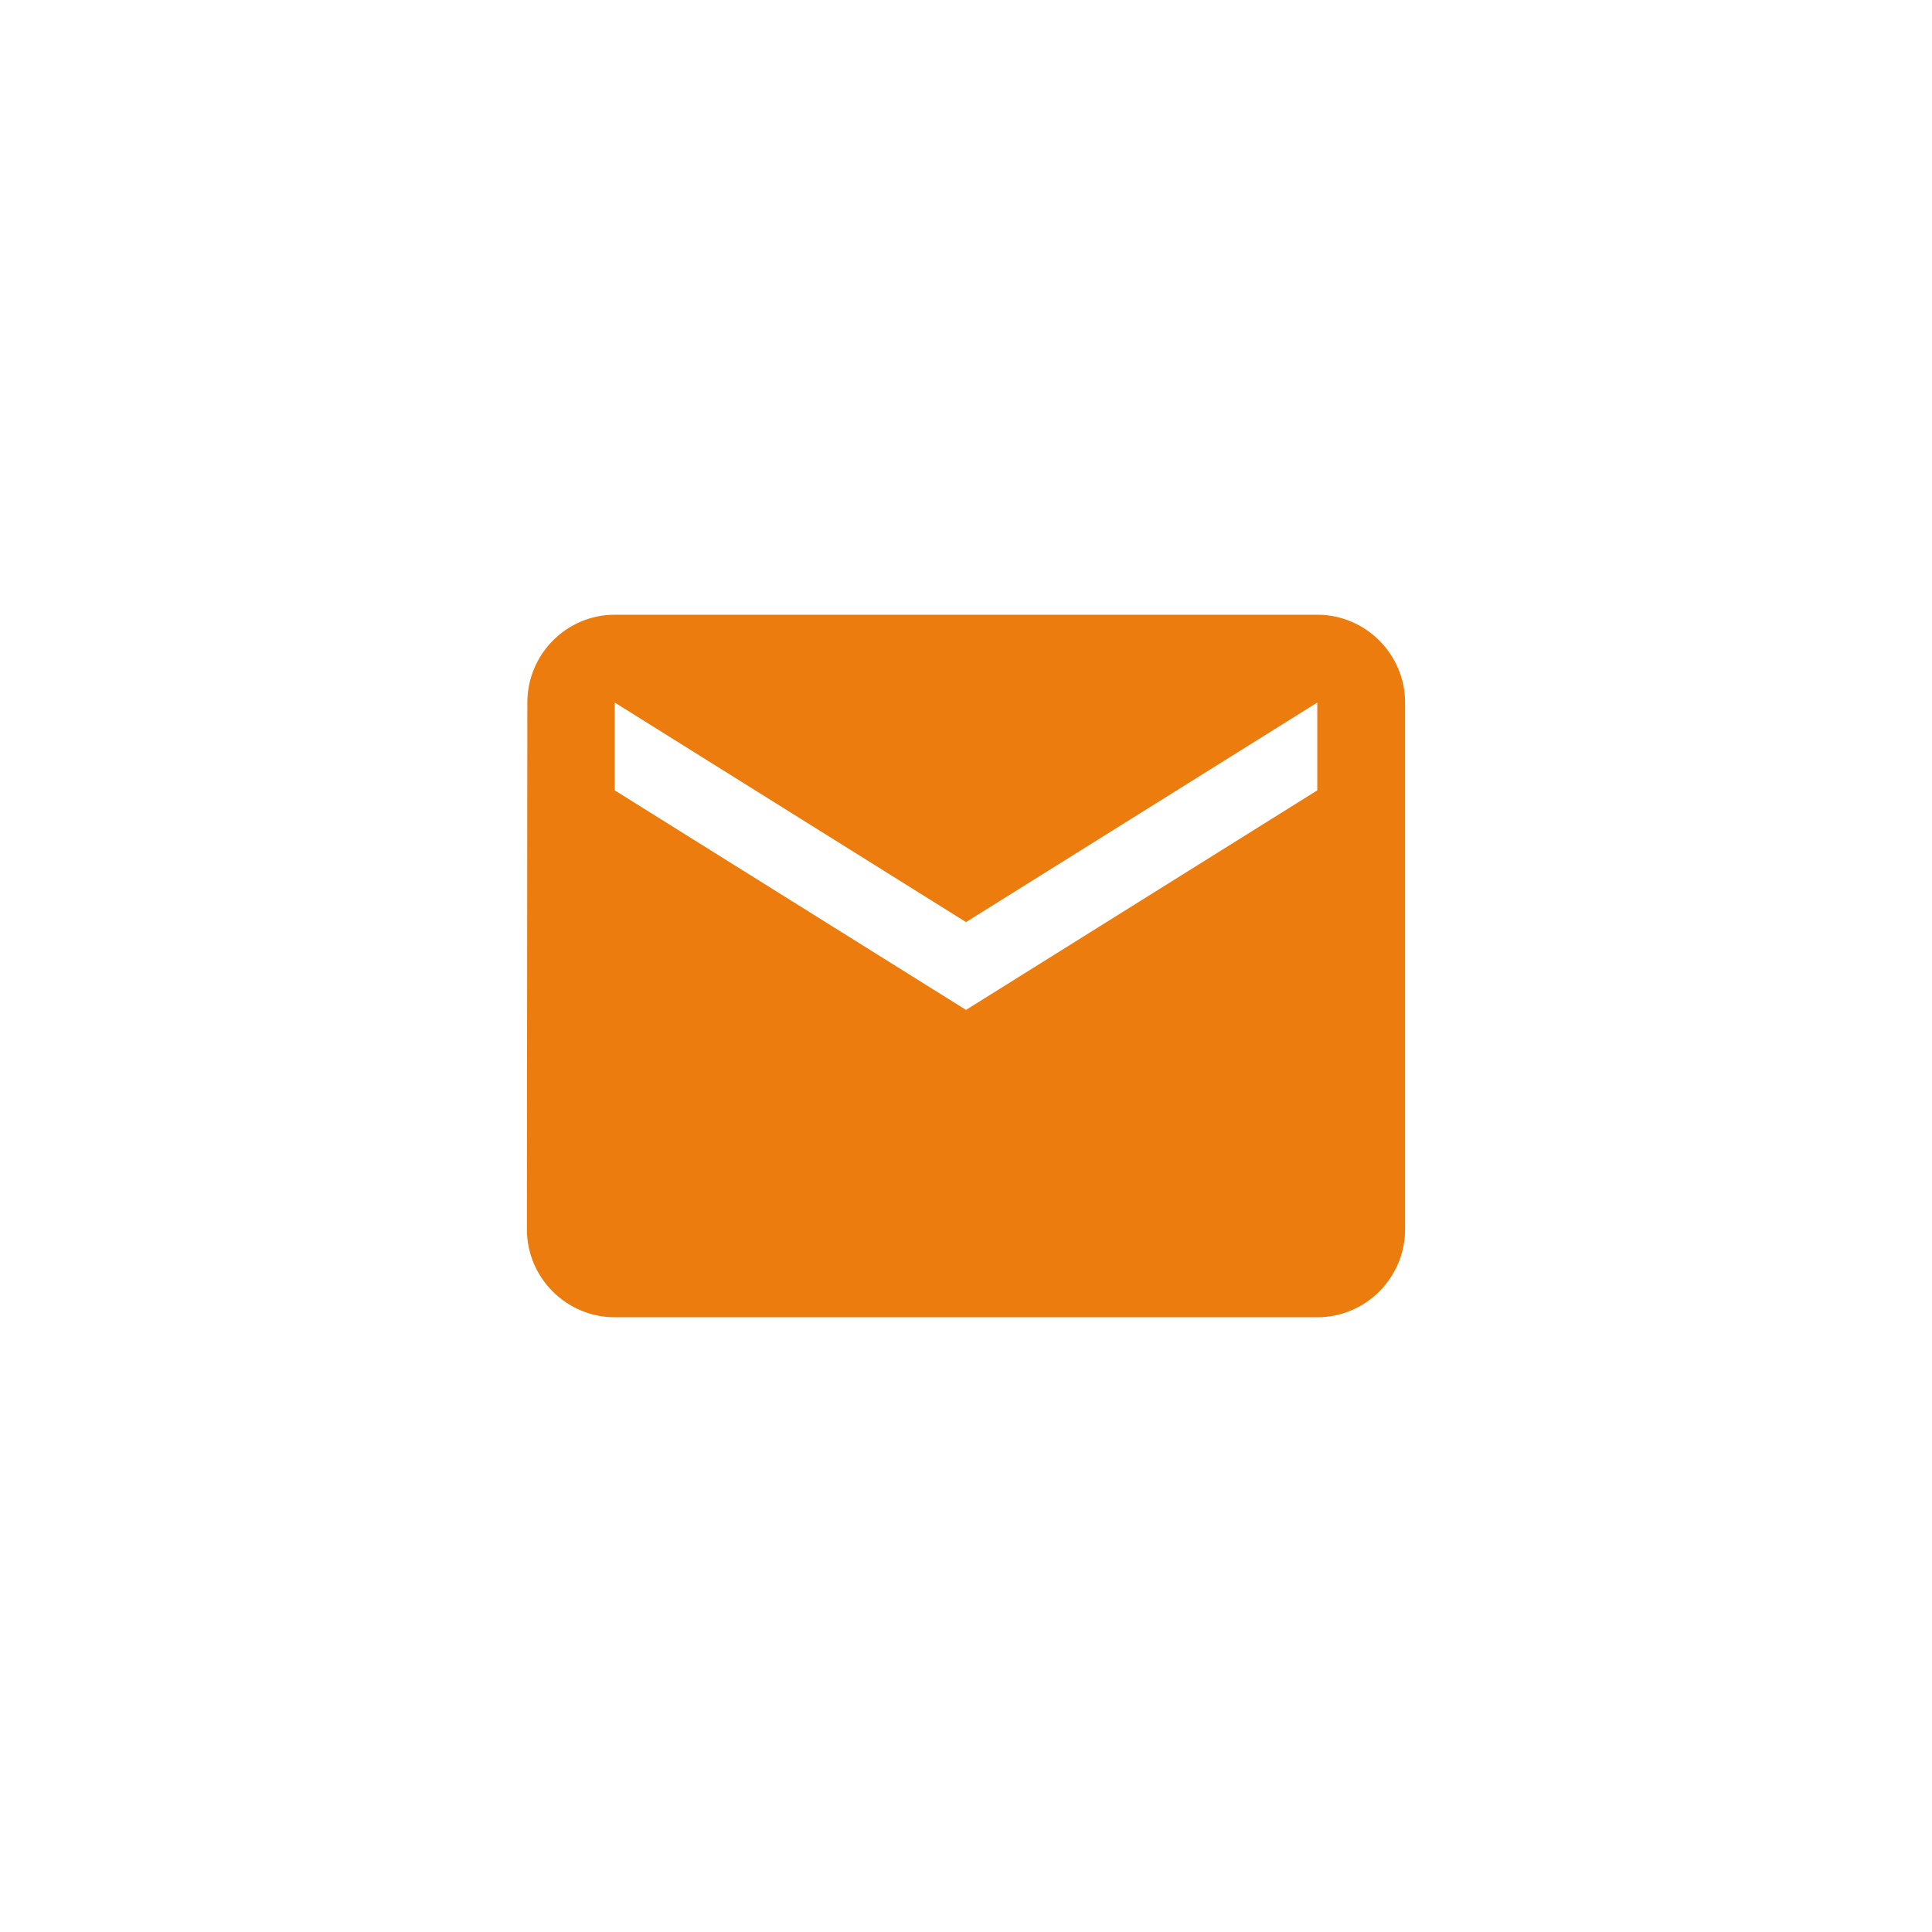
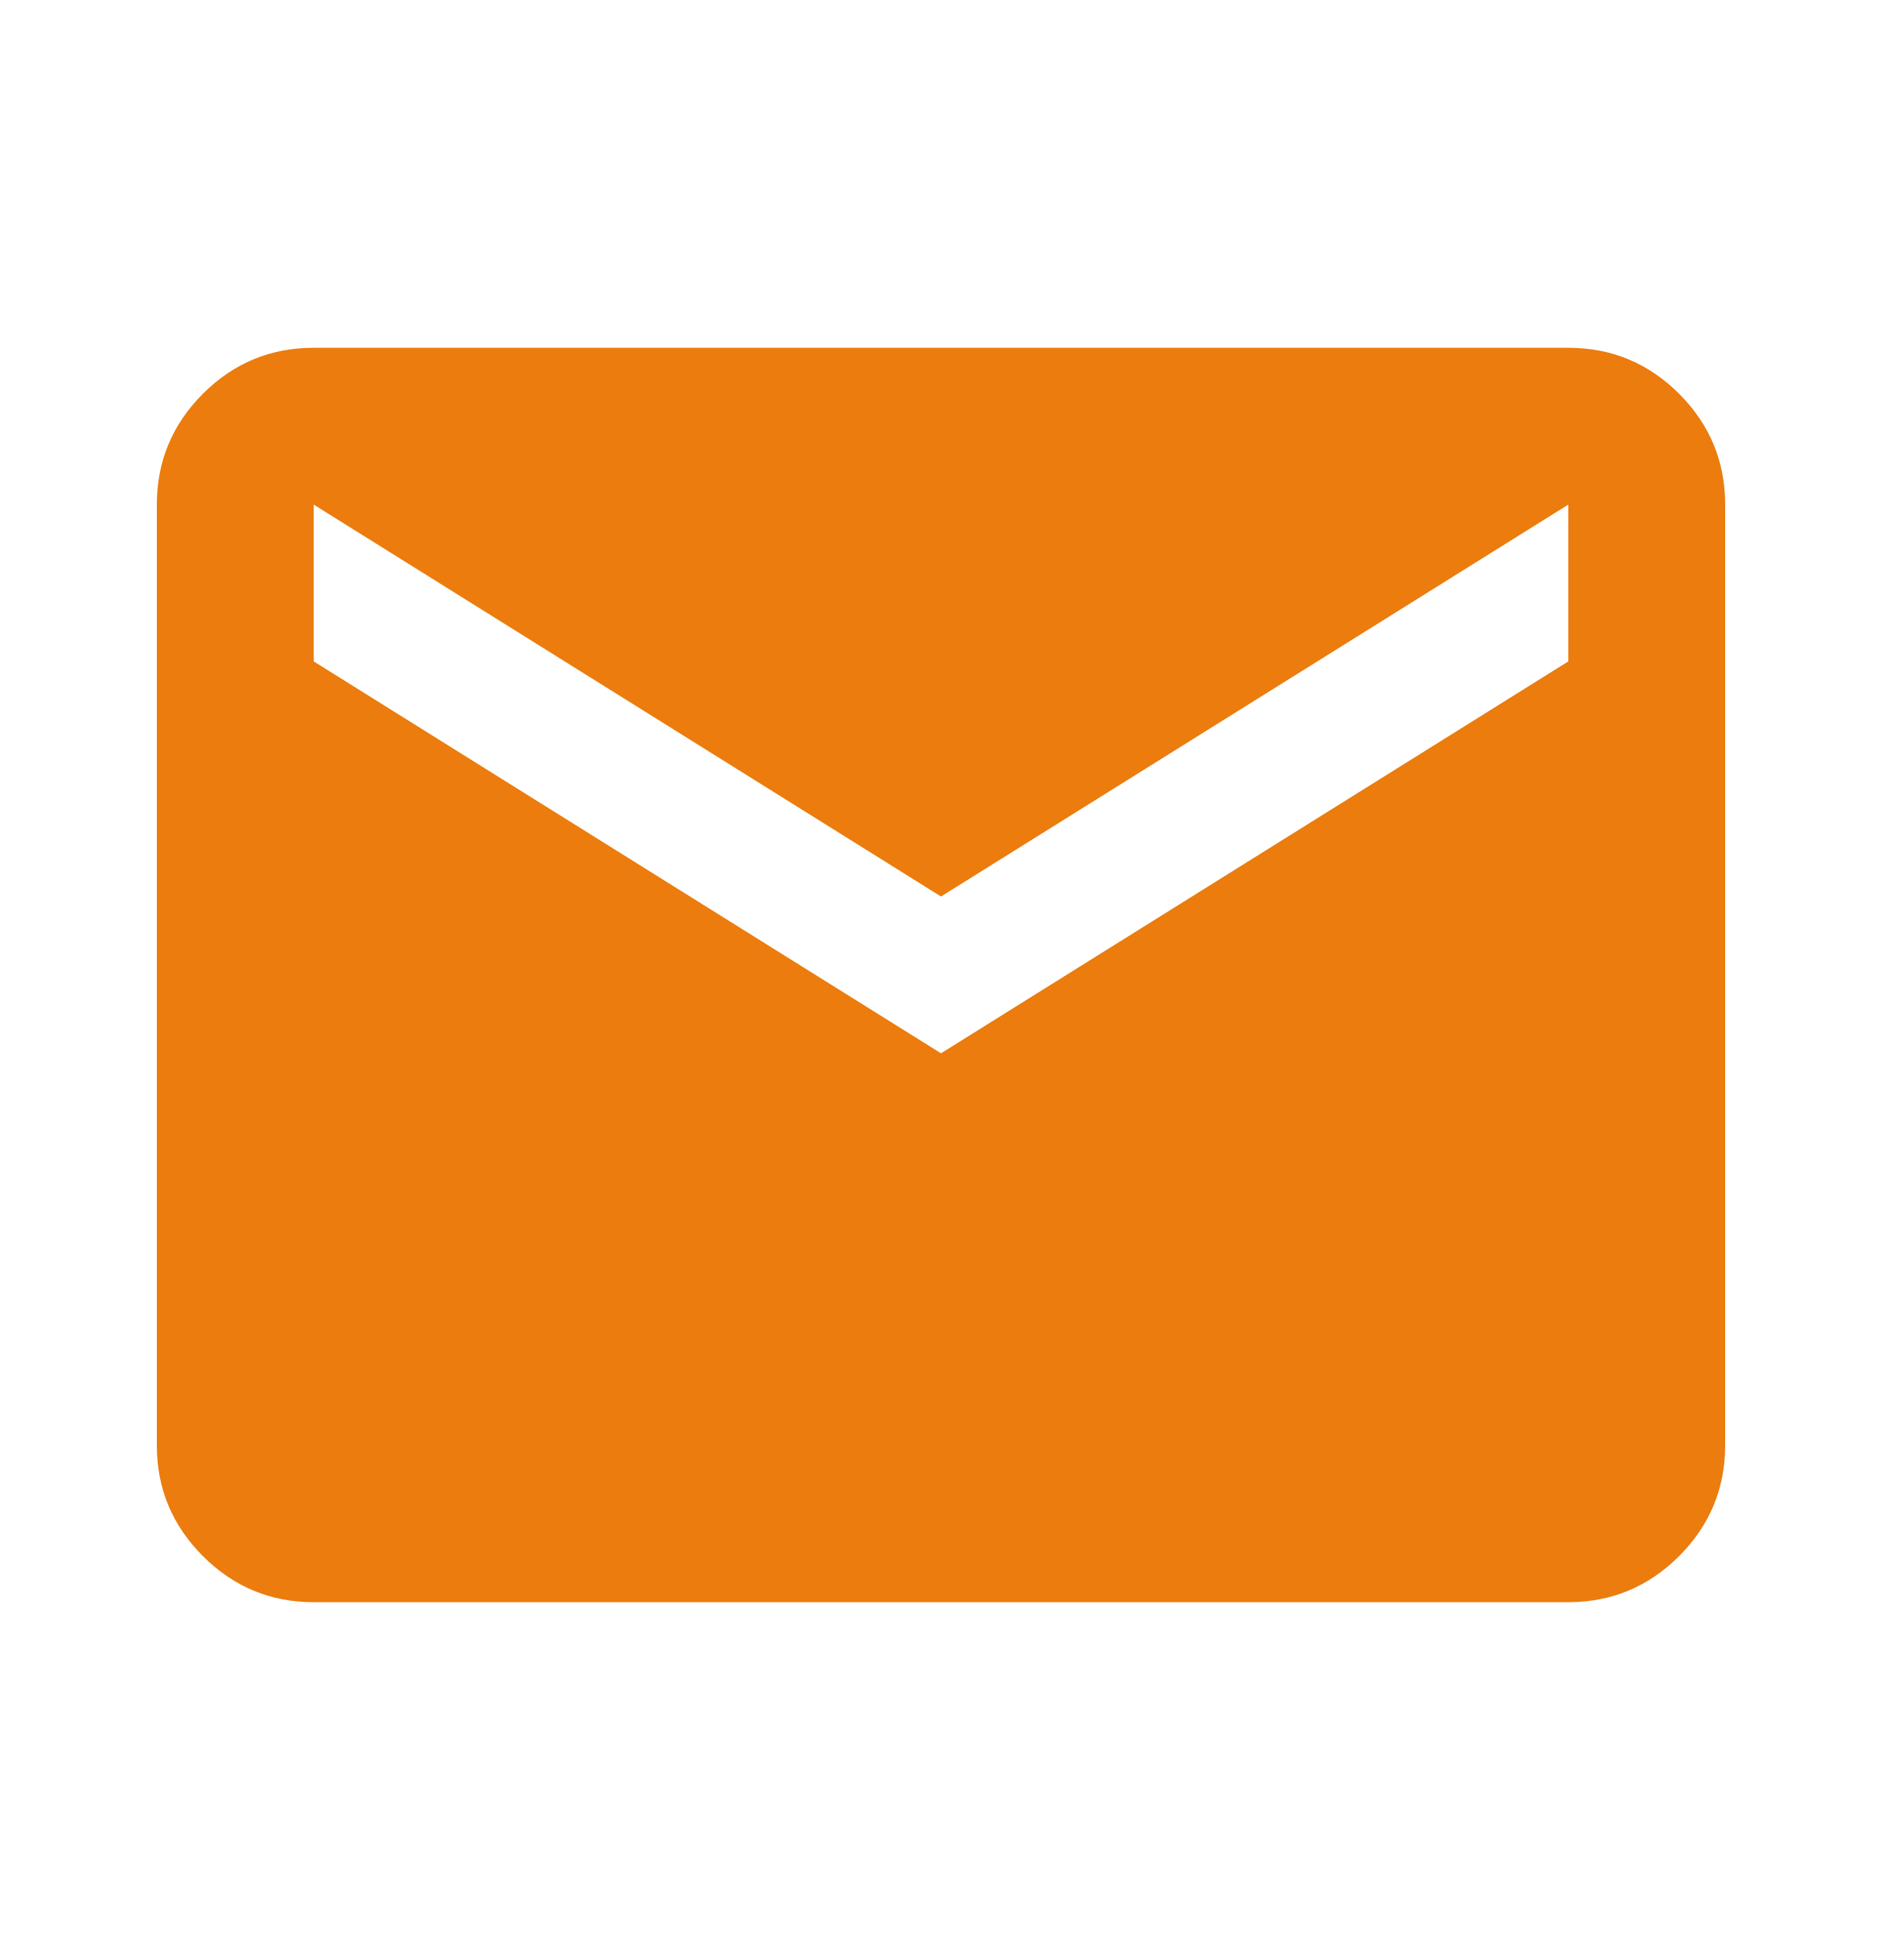
- <svg xmlns="http://www.w3.org/2000/svg" width="100%" height="100%" viewBox="0 0 44 44" fill="none">
-   <circle cx="22" cy="22" r="22" fill="none" />
-   <path d="M30 14H14C12.9 14 12.01 14.9 12.01 16L12 28C12 29.1 12.9 30 14 30H30C31.1 30 32 29.1 32 28V16C32 14.9 31.1 14 30 14ZM30 18L22 23L14 18V16L22 21L30 16V18Z" fill="#eb7c0d" />
+ <svg xmlns="http://www.w3.org/2000/svg" width="24" height="25" viewBox="0 0 24 25" fill="none">
+   <path d="M4 20.436C3.45 20.436 2.979 20.24 2.587 19.848C2.196 19.456 2 18.985 2 18.436V6.436C2 5.886 2.196 5.415 2.587 5.023C2.979 4.631 3.45 4.436 4 4.436H20C20.55 4.436 21.021 4.631 21.413 5.023C21.804 5.415 22 5.886 22 6.436V18.436C22 18.985 21.804 19.456 21.413 19.848C21.021 20.24 20.55 20.436 20 20.436H4ZM12 13.435L20 8.436V6.436L12 11.435L4 6.436V8.436L12 13.435Z" fill="#EB7C0D" />
</svg>
